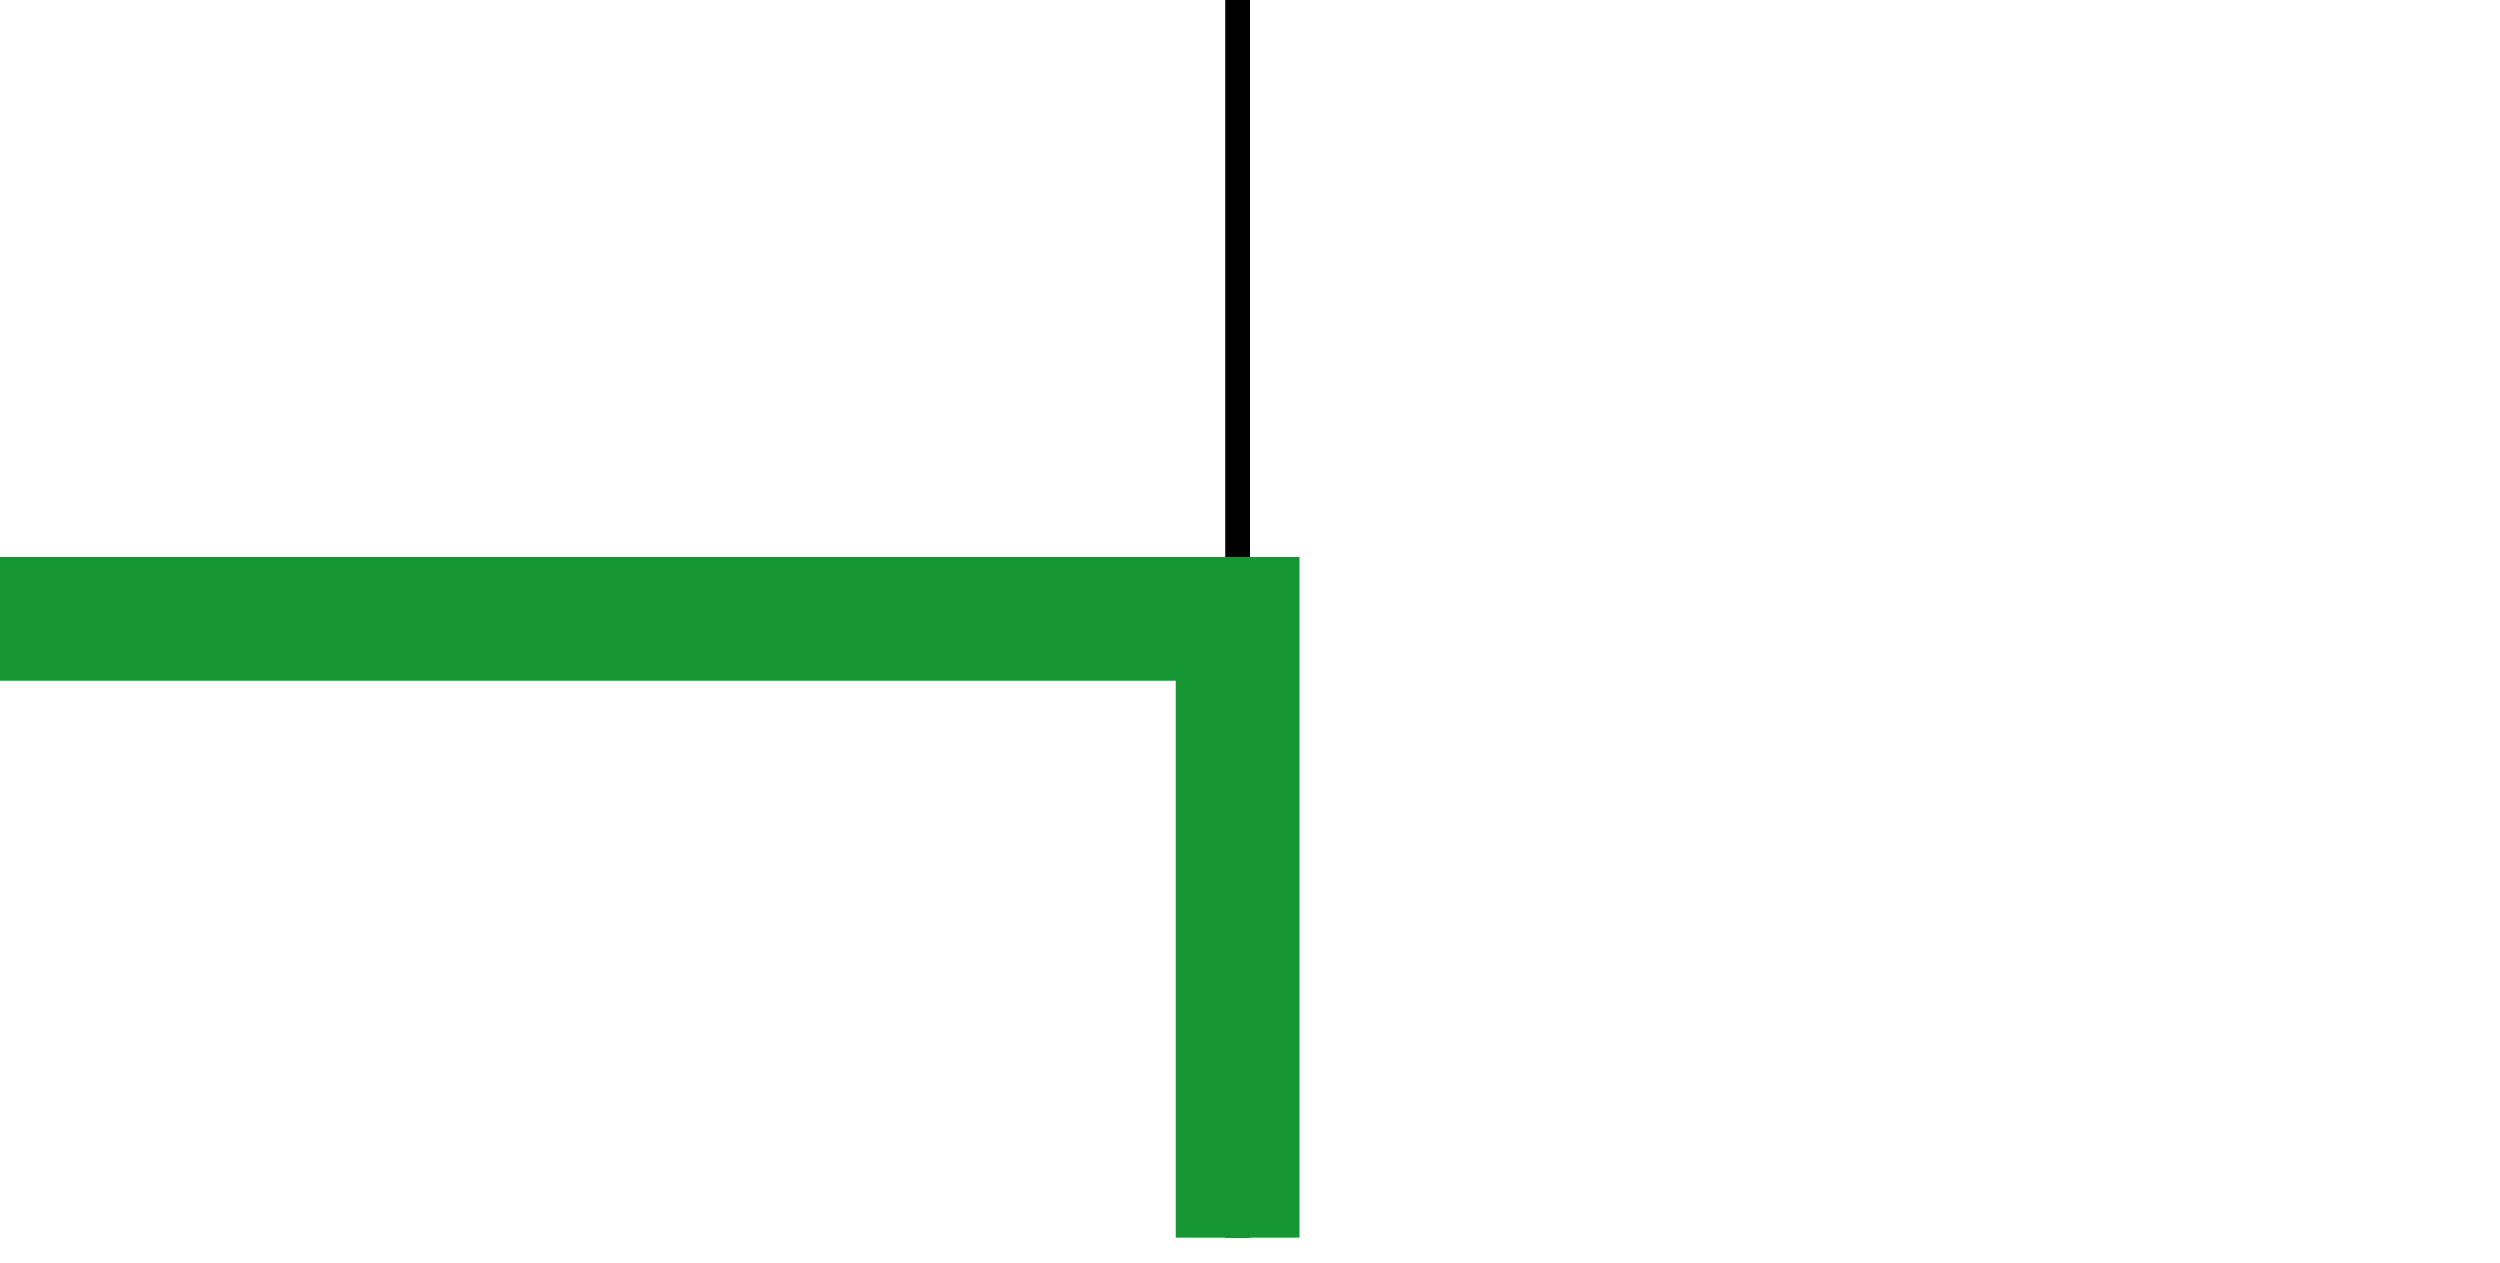
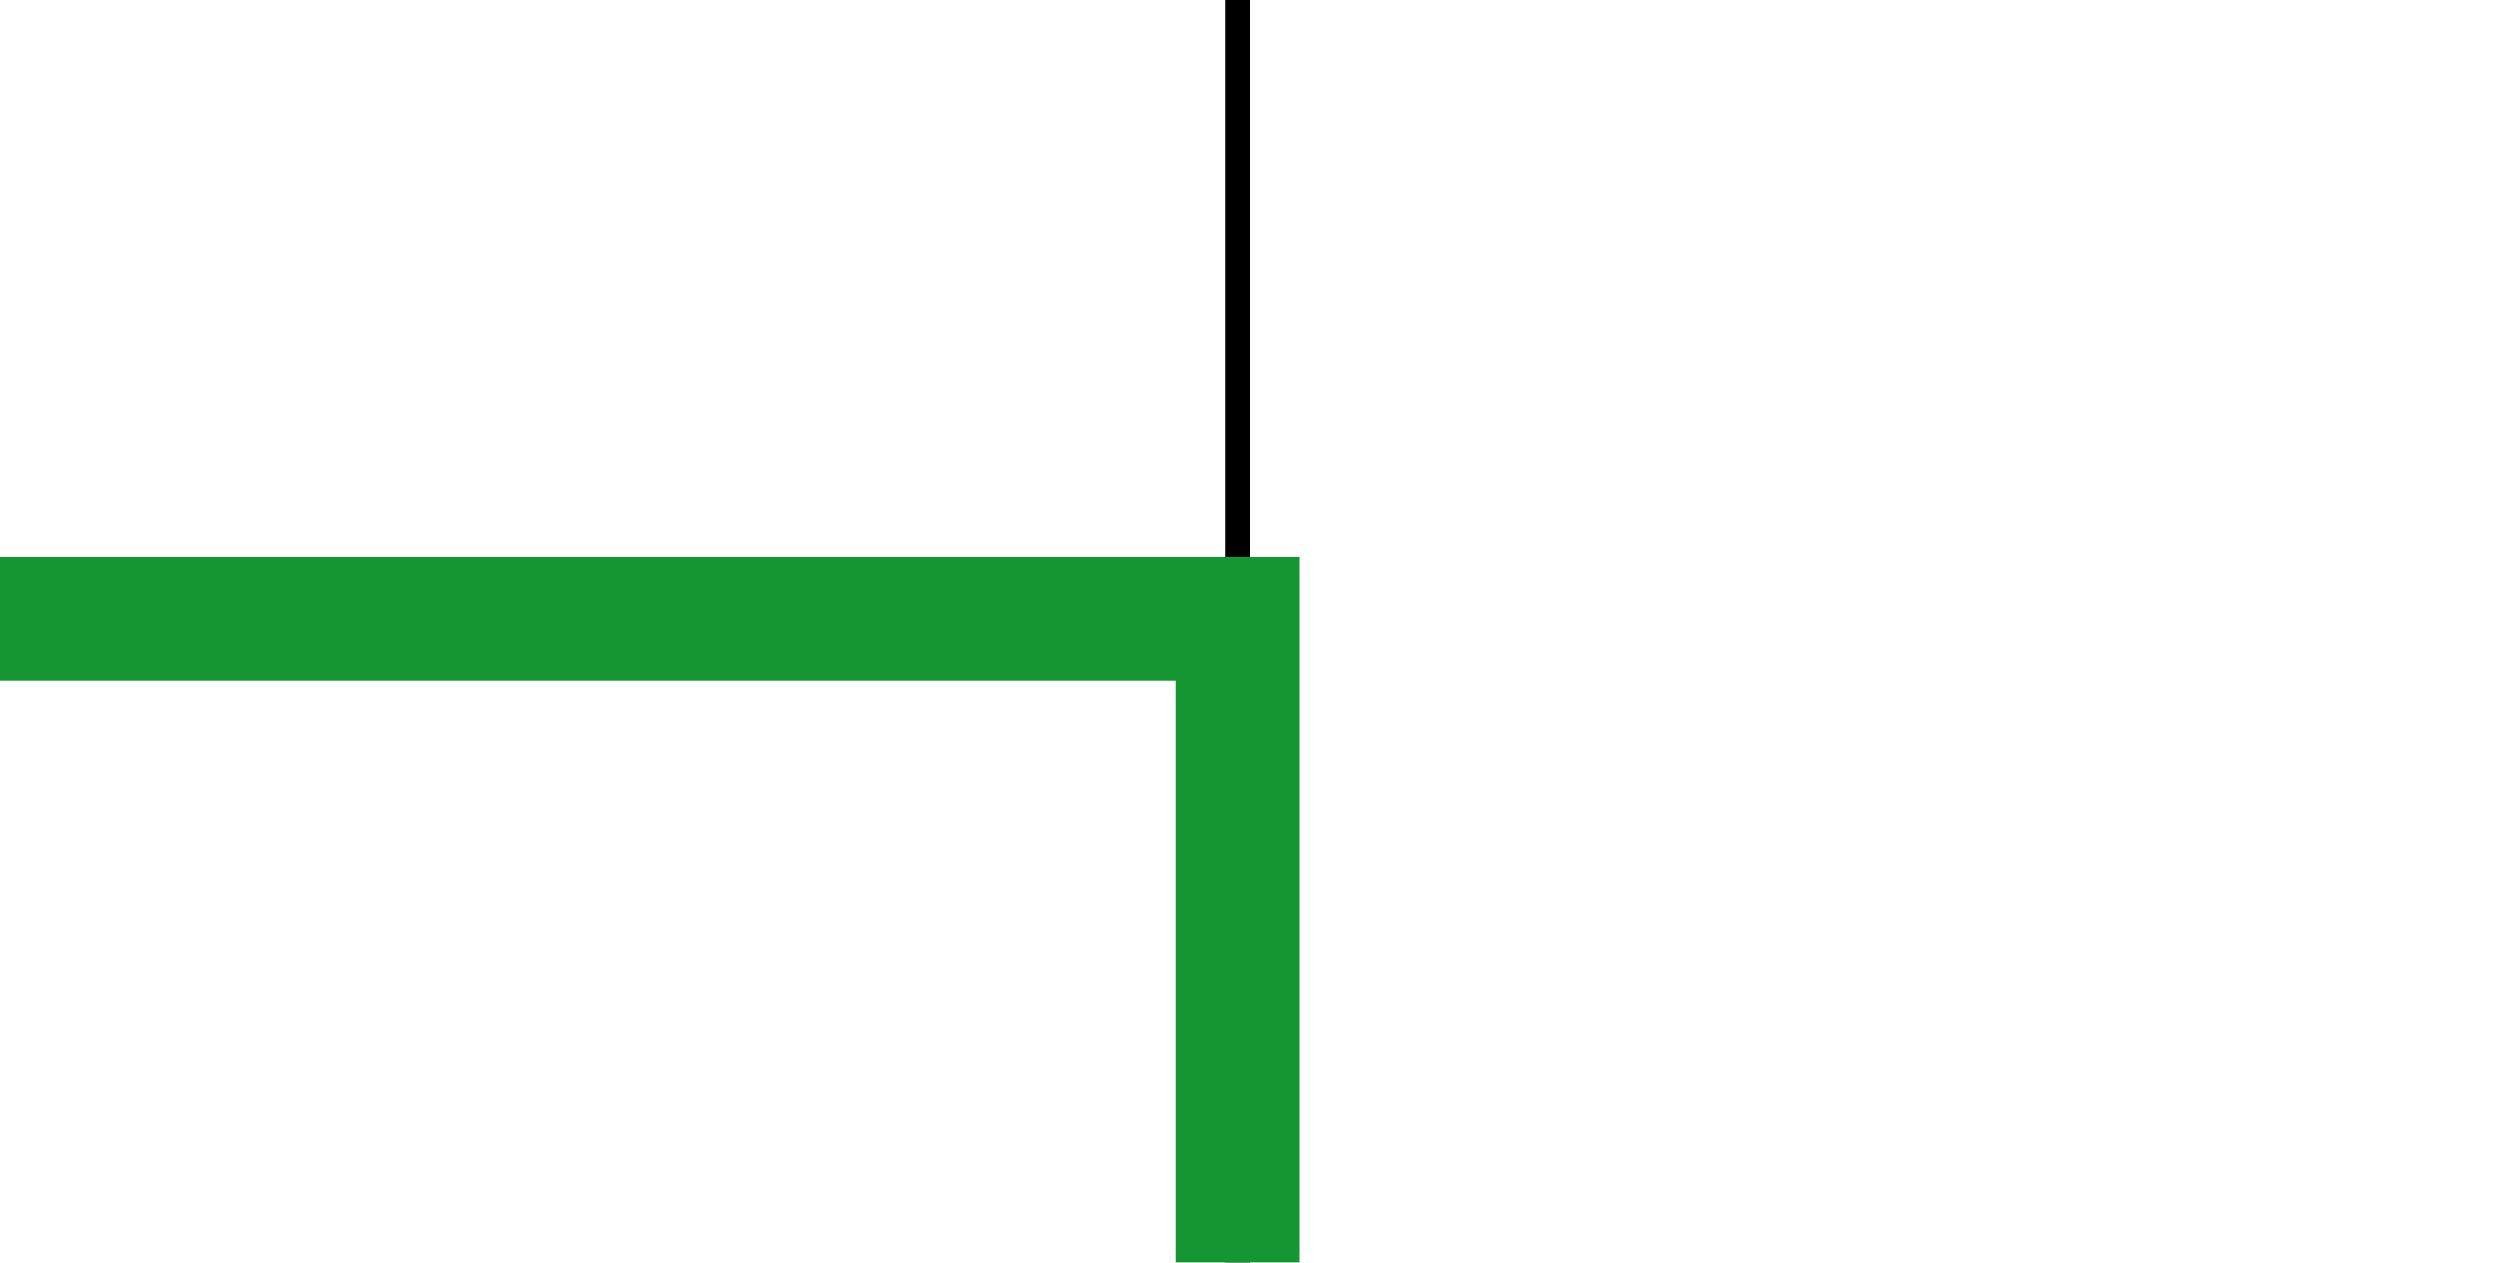
<svg xmlns="http://www.w3.org/2000/svg" width="101" height="51">
  <g fill="transparent" stroke="#000000" stroke-width="1">
-     <path d="M 50 0 L 50 50" />
+     <path d="M 50 0 L 50 51" />
  </g>
  <g fill="transparent" stroke="#169632" stroke-width="5">
-     <path d="M 50 50 L 50 25 0 25" />
+     <path d="M 50 51 L 50 25 0 25" />
  </g>
</svg>
